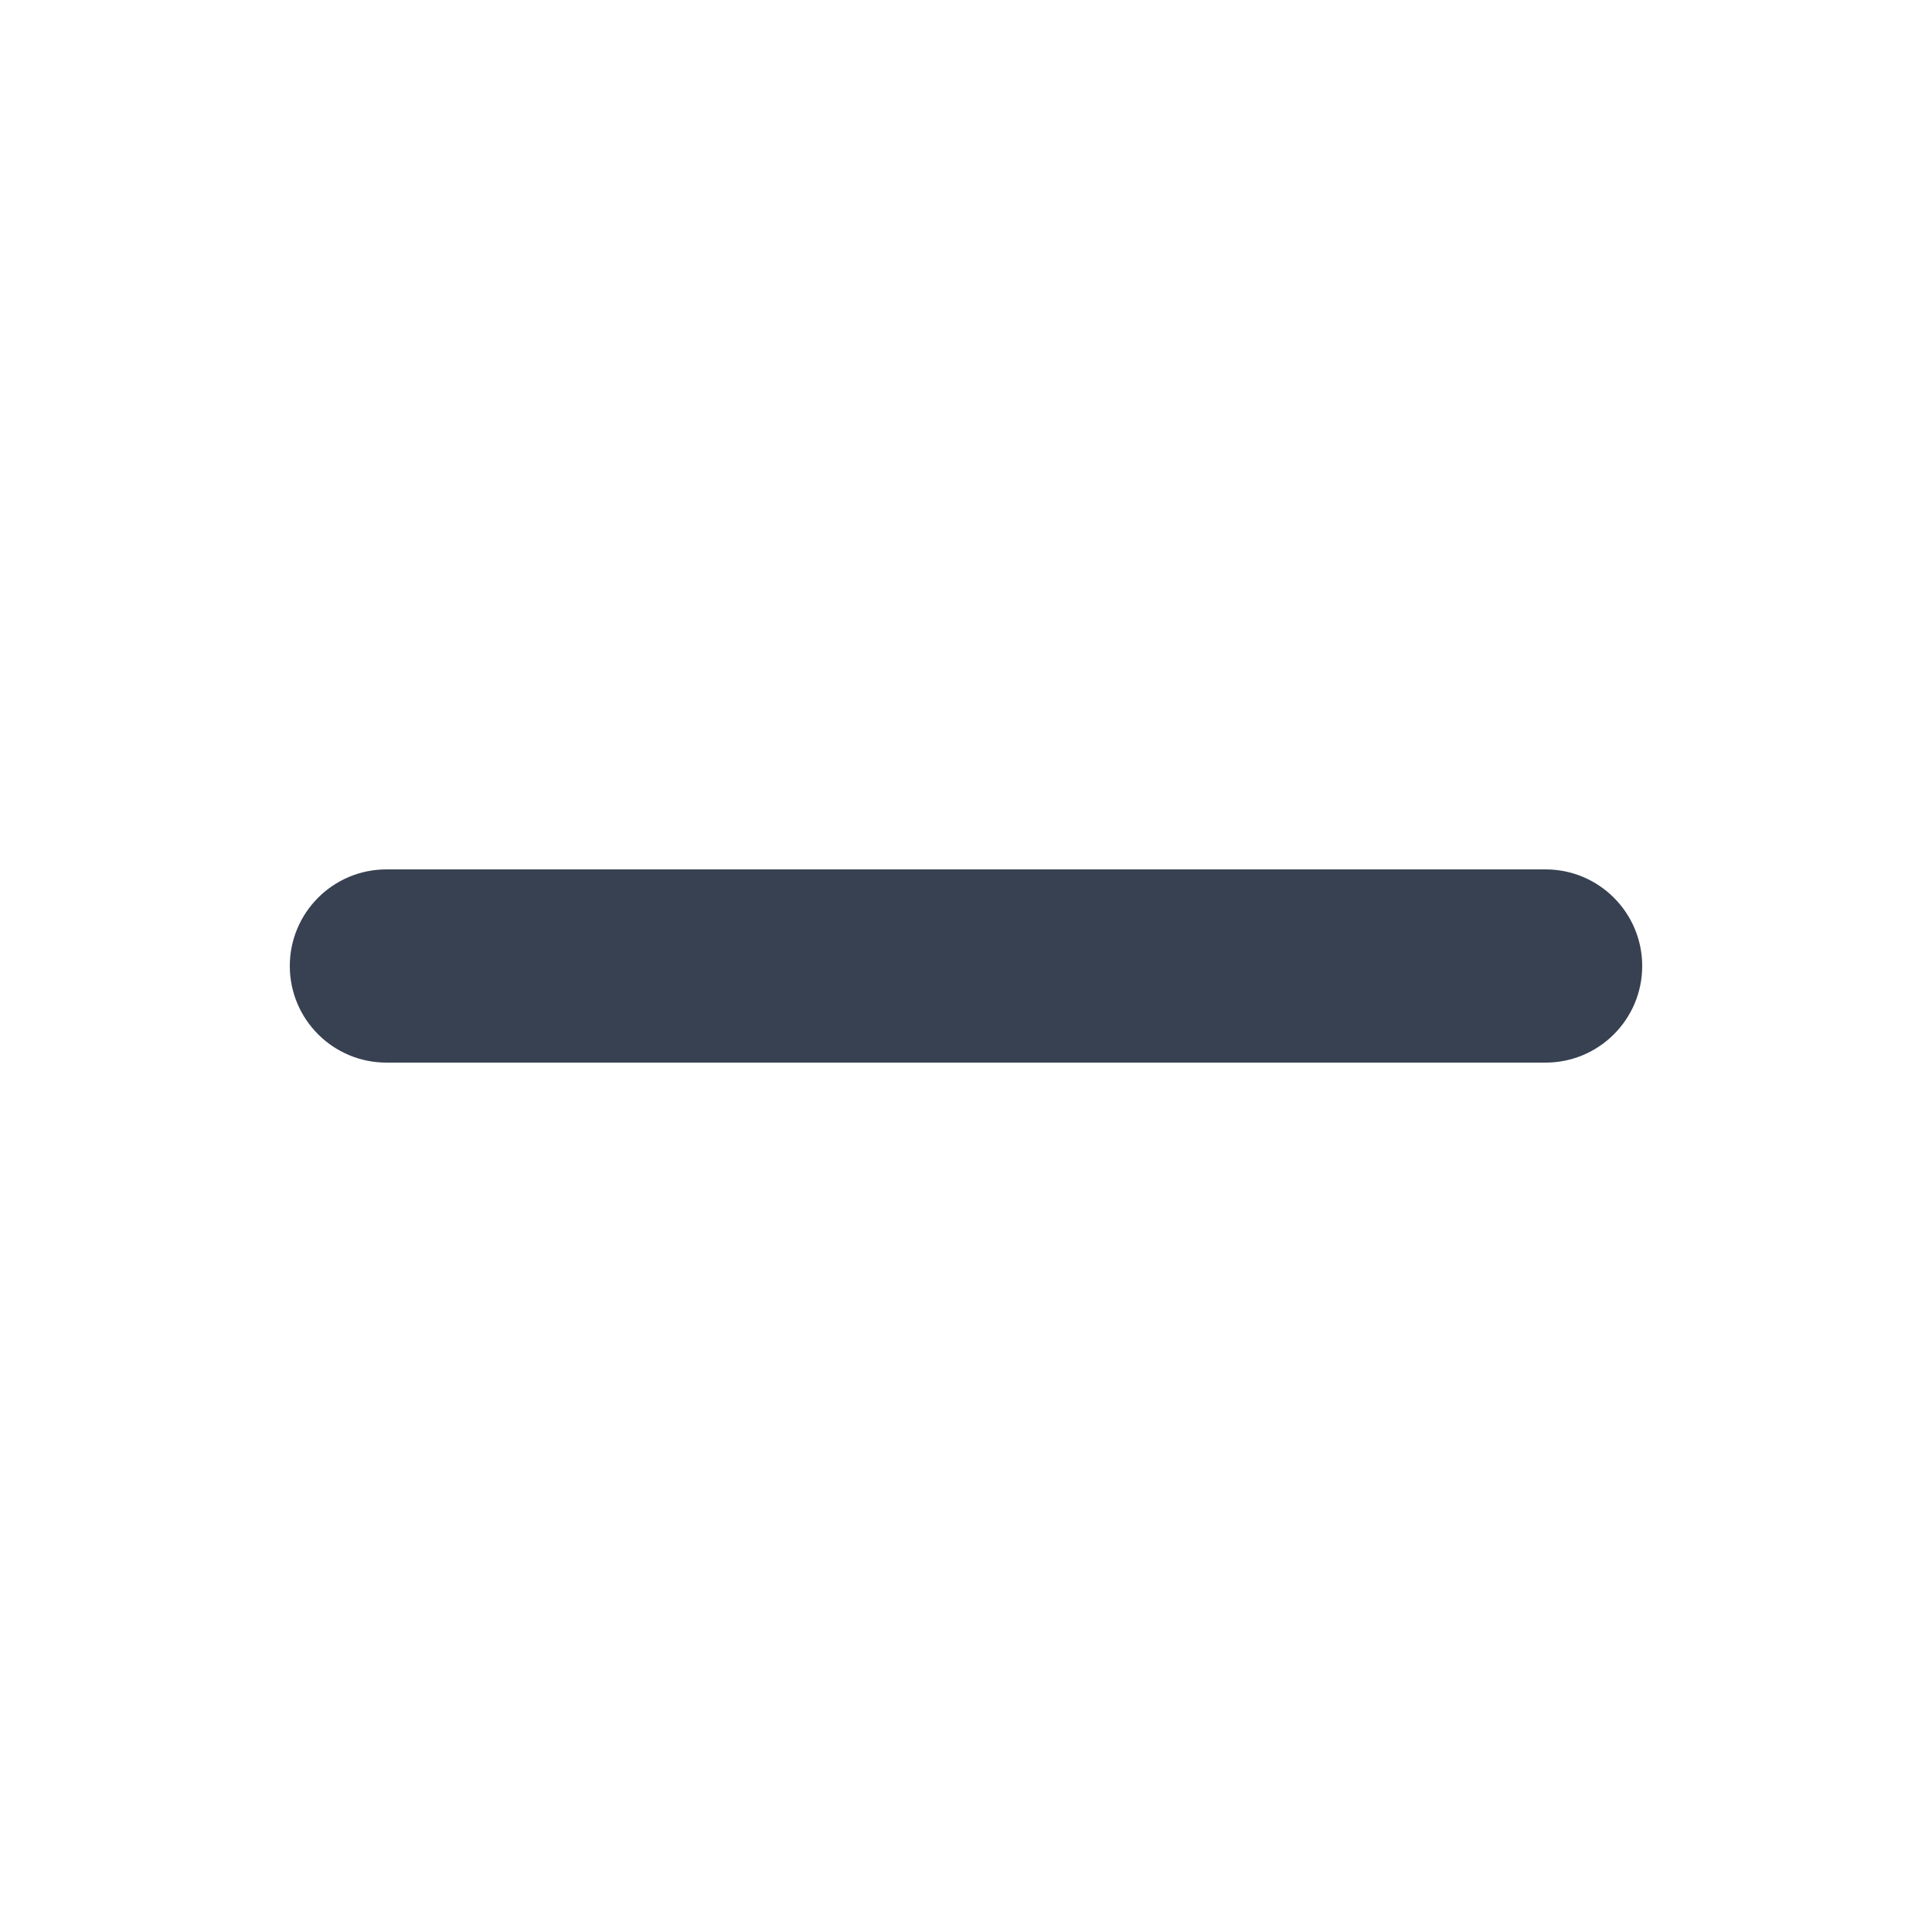
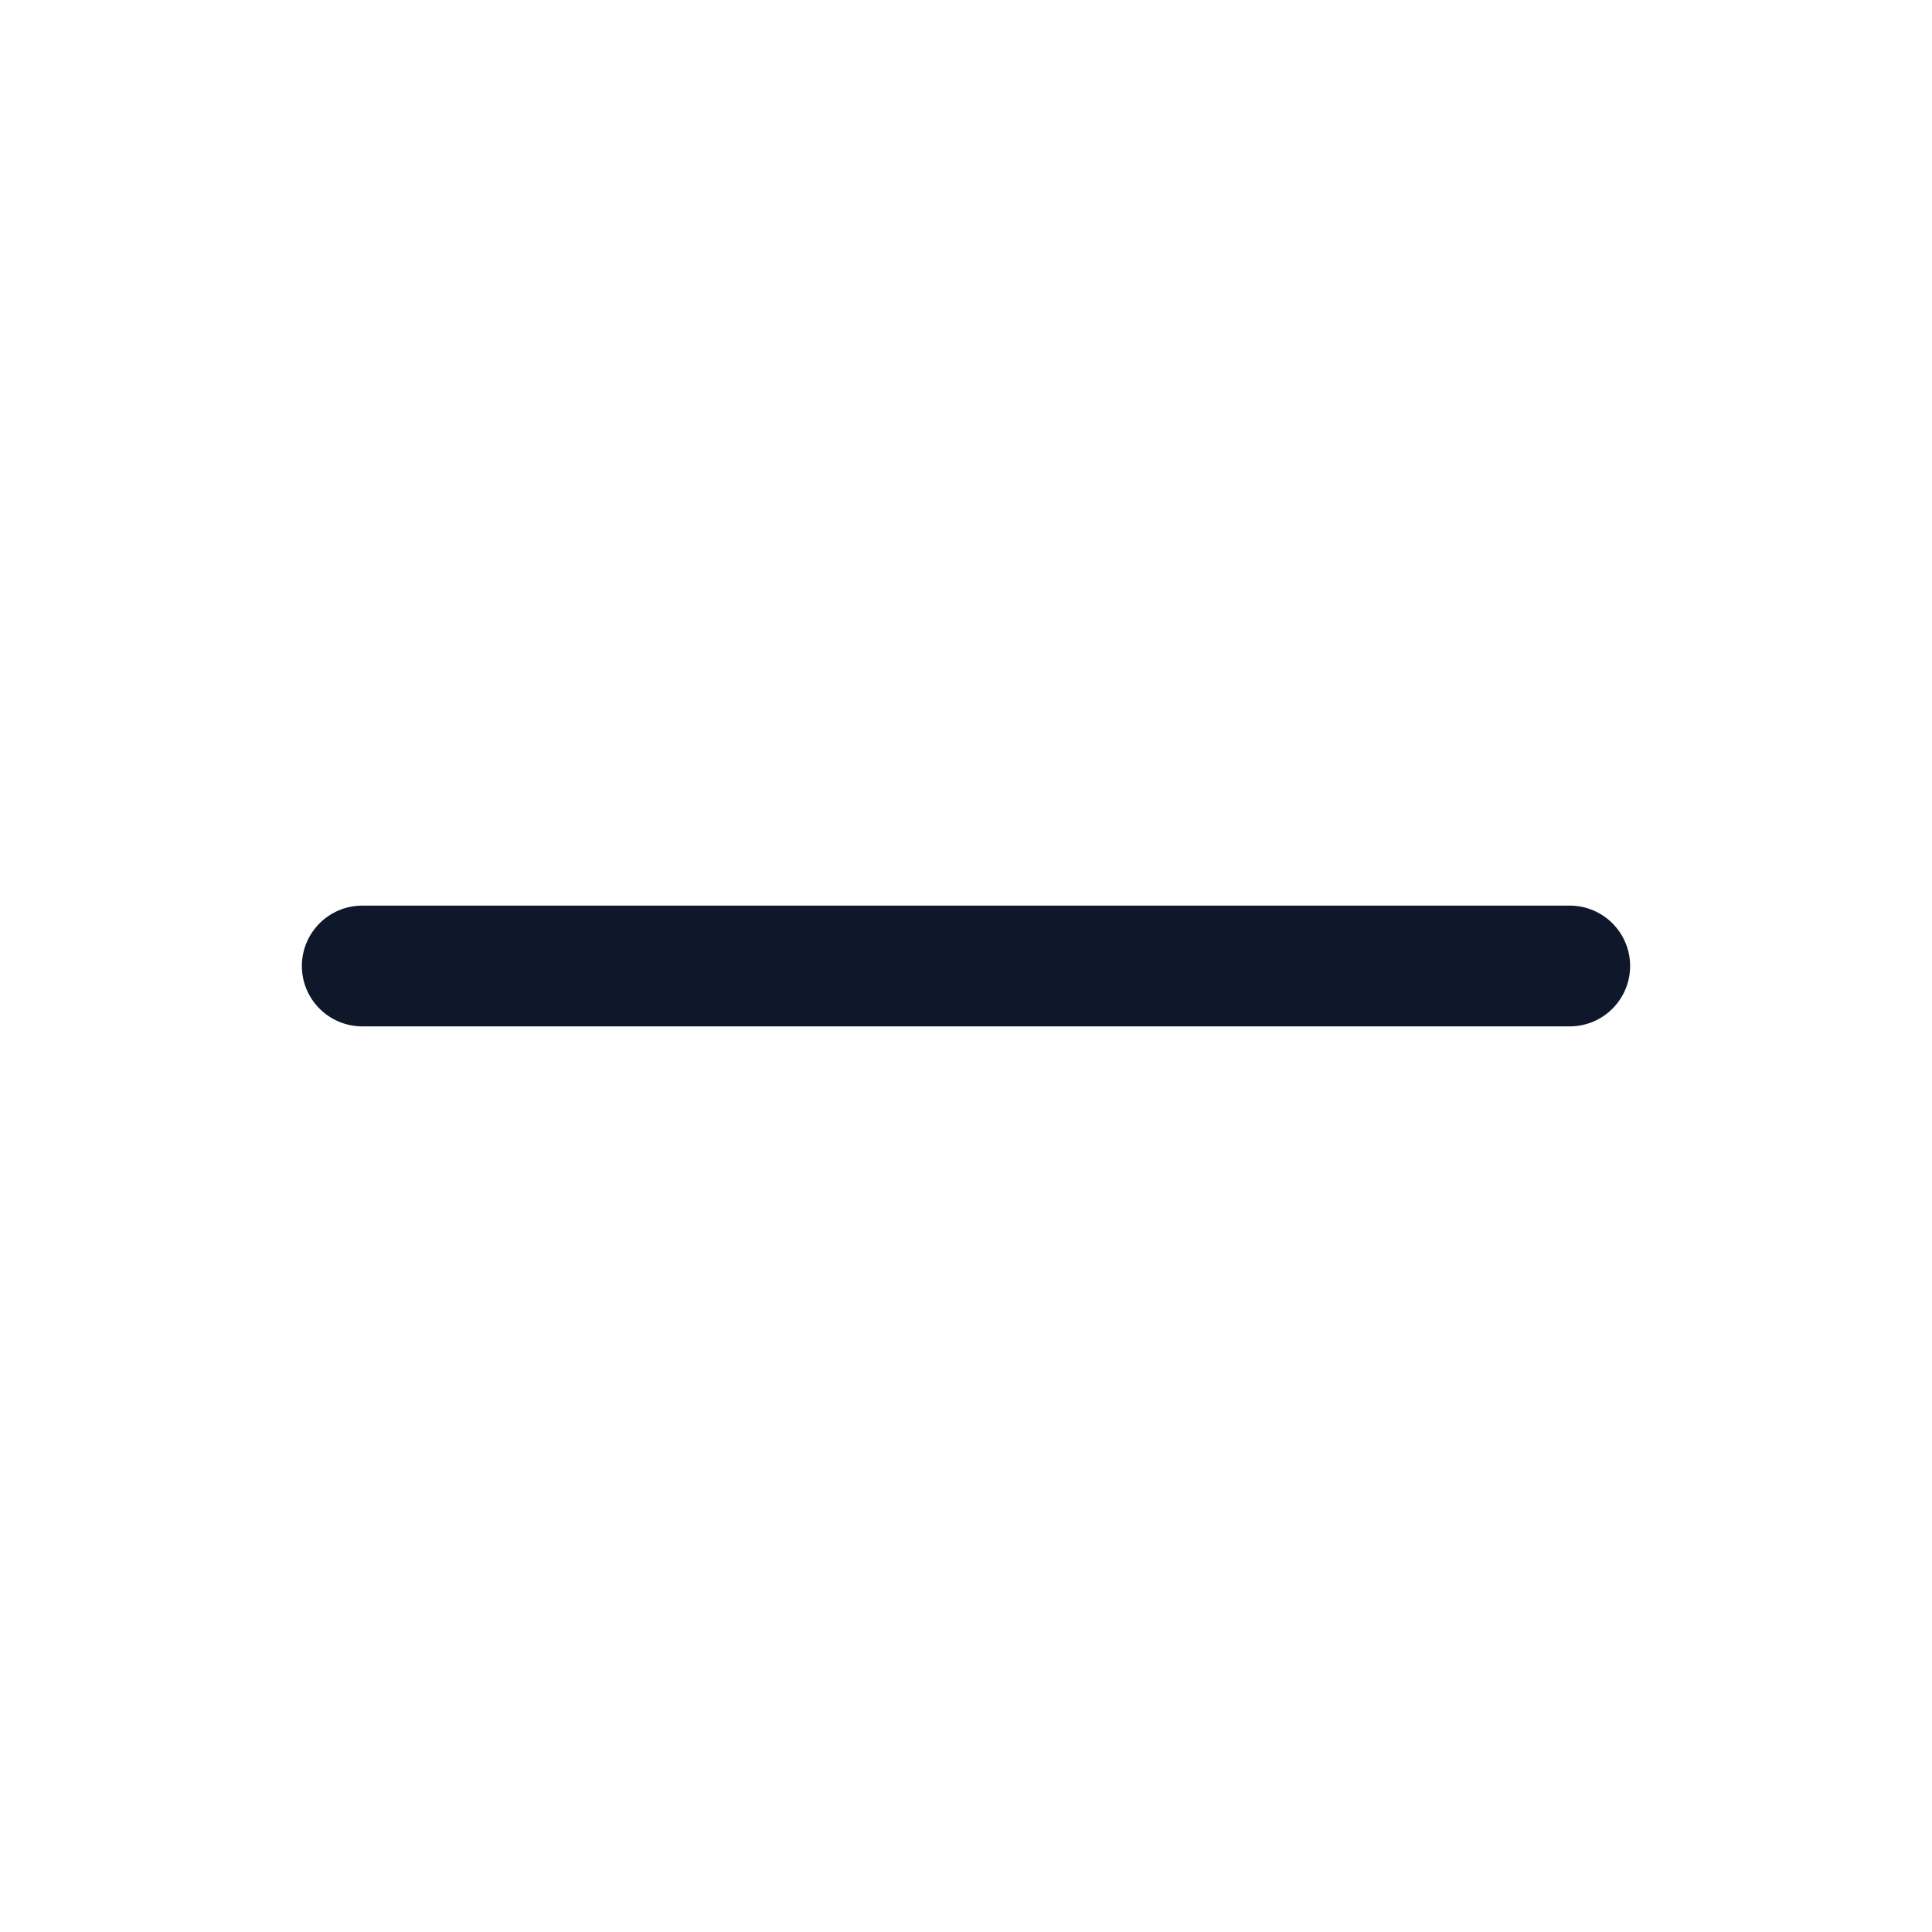
- <svg xmlns="http://www.w3.org/2000/svg" width="20" height="20" viewBox="0 0 20 20" fill="none">
-   <path fill-rule="evenodd" clip-rule="evenodd" d="M3 10C3 9.448 3.448 9 4 9L16 9C16.552 9 17 9.448 17 10C17 10.552 16.552 11 16 11L4 11C3.448 11 3 10.552 3 10Z" fill="#374151" />
+ <svg xmlns="http://www.w3.org/2000/svg" width="24" height="24" viewBox="0 0 24 24" fill="none">
+   <path fill-rule="evenodd" clip-rule="evenodd" d="M3.75 12C3.75 11.586 4.086 11.25 4.5 11.25L19.5 11.25C19.914 11.25 20.25 11.586 20.25 12C20.25 12.414 19.914 12.75 19.5 12.75L4.5 12.75C4.086 12.75 3.75 12.414 3.75 12Z" fill="#0F172A" />
</svg>
